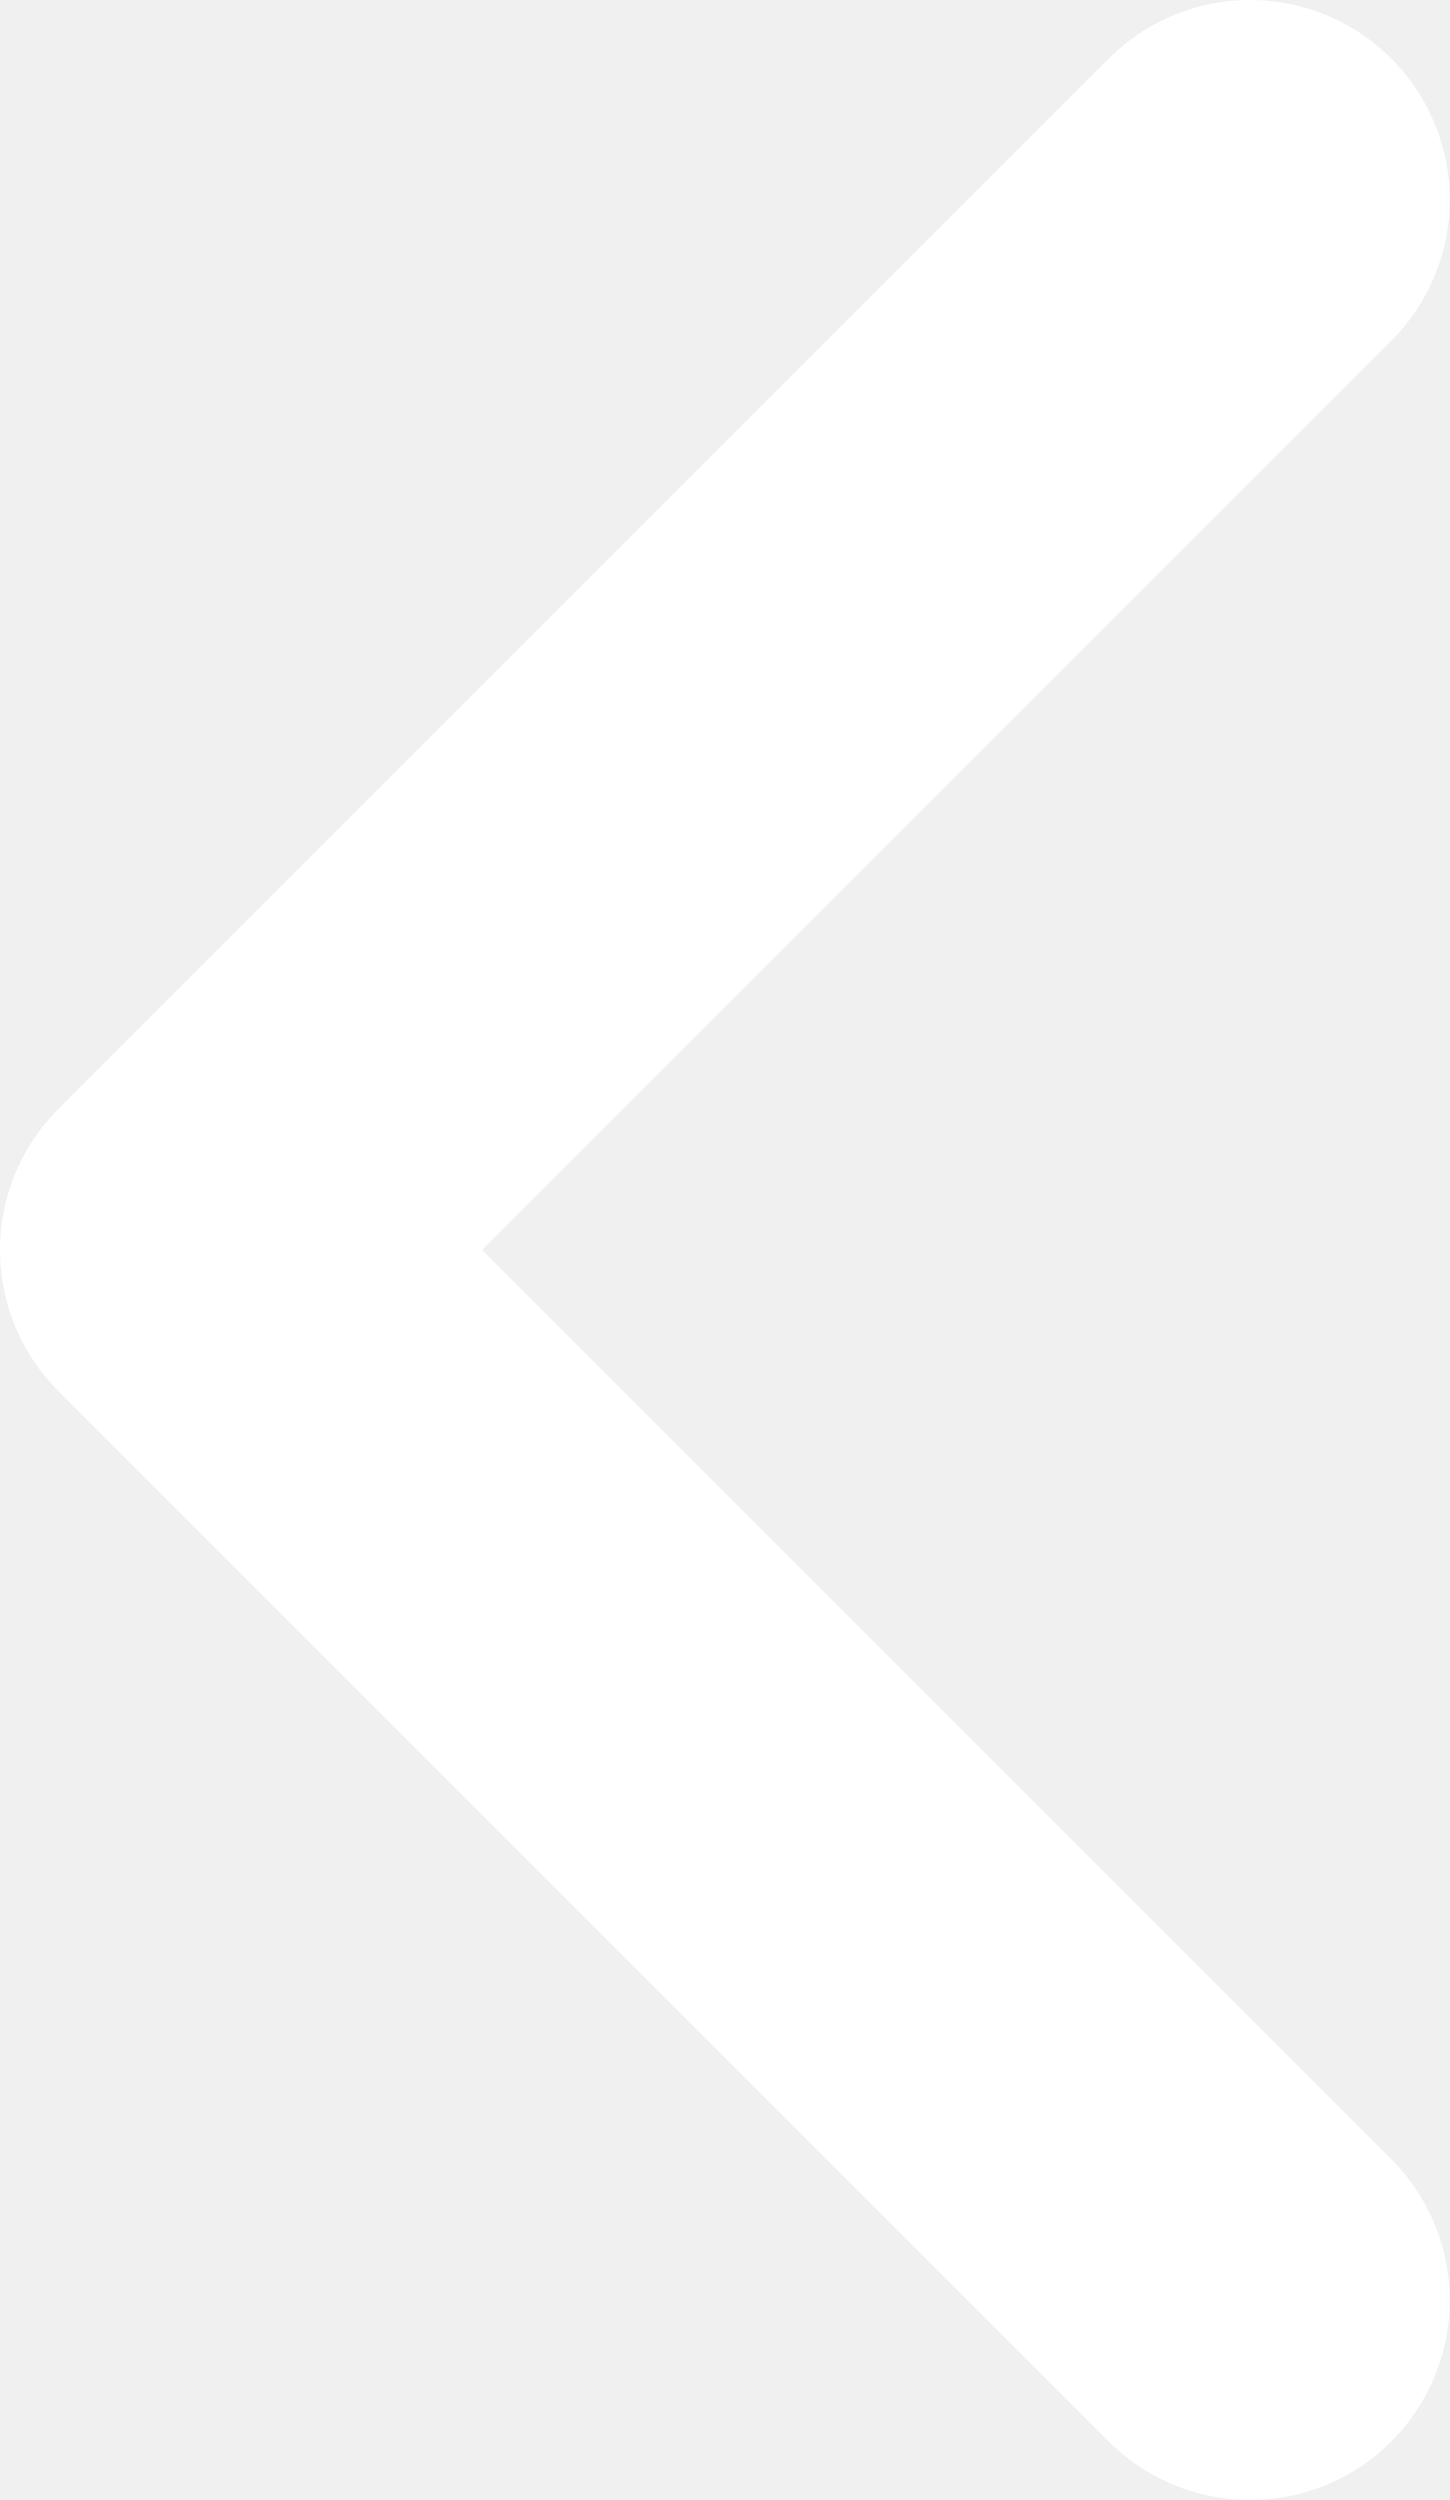
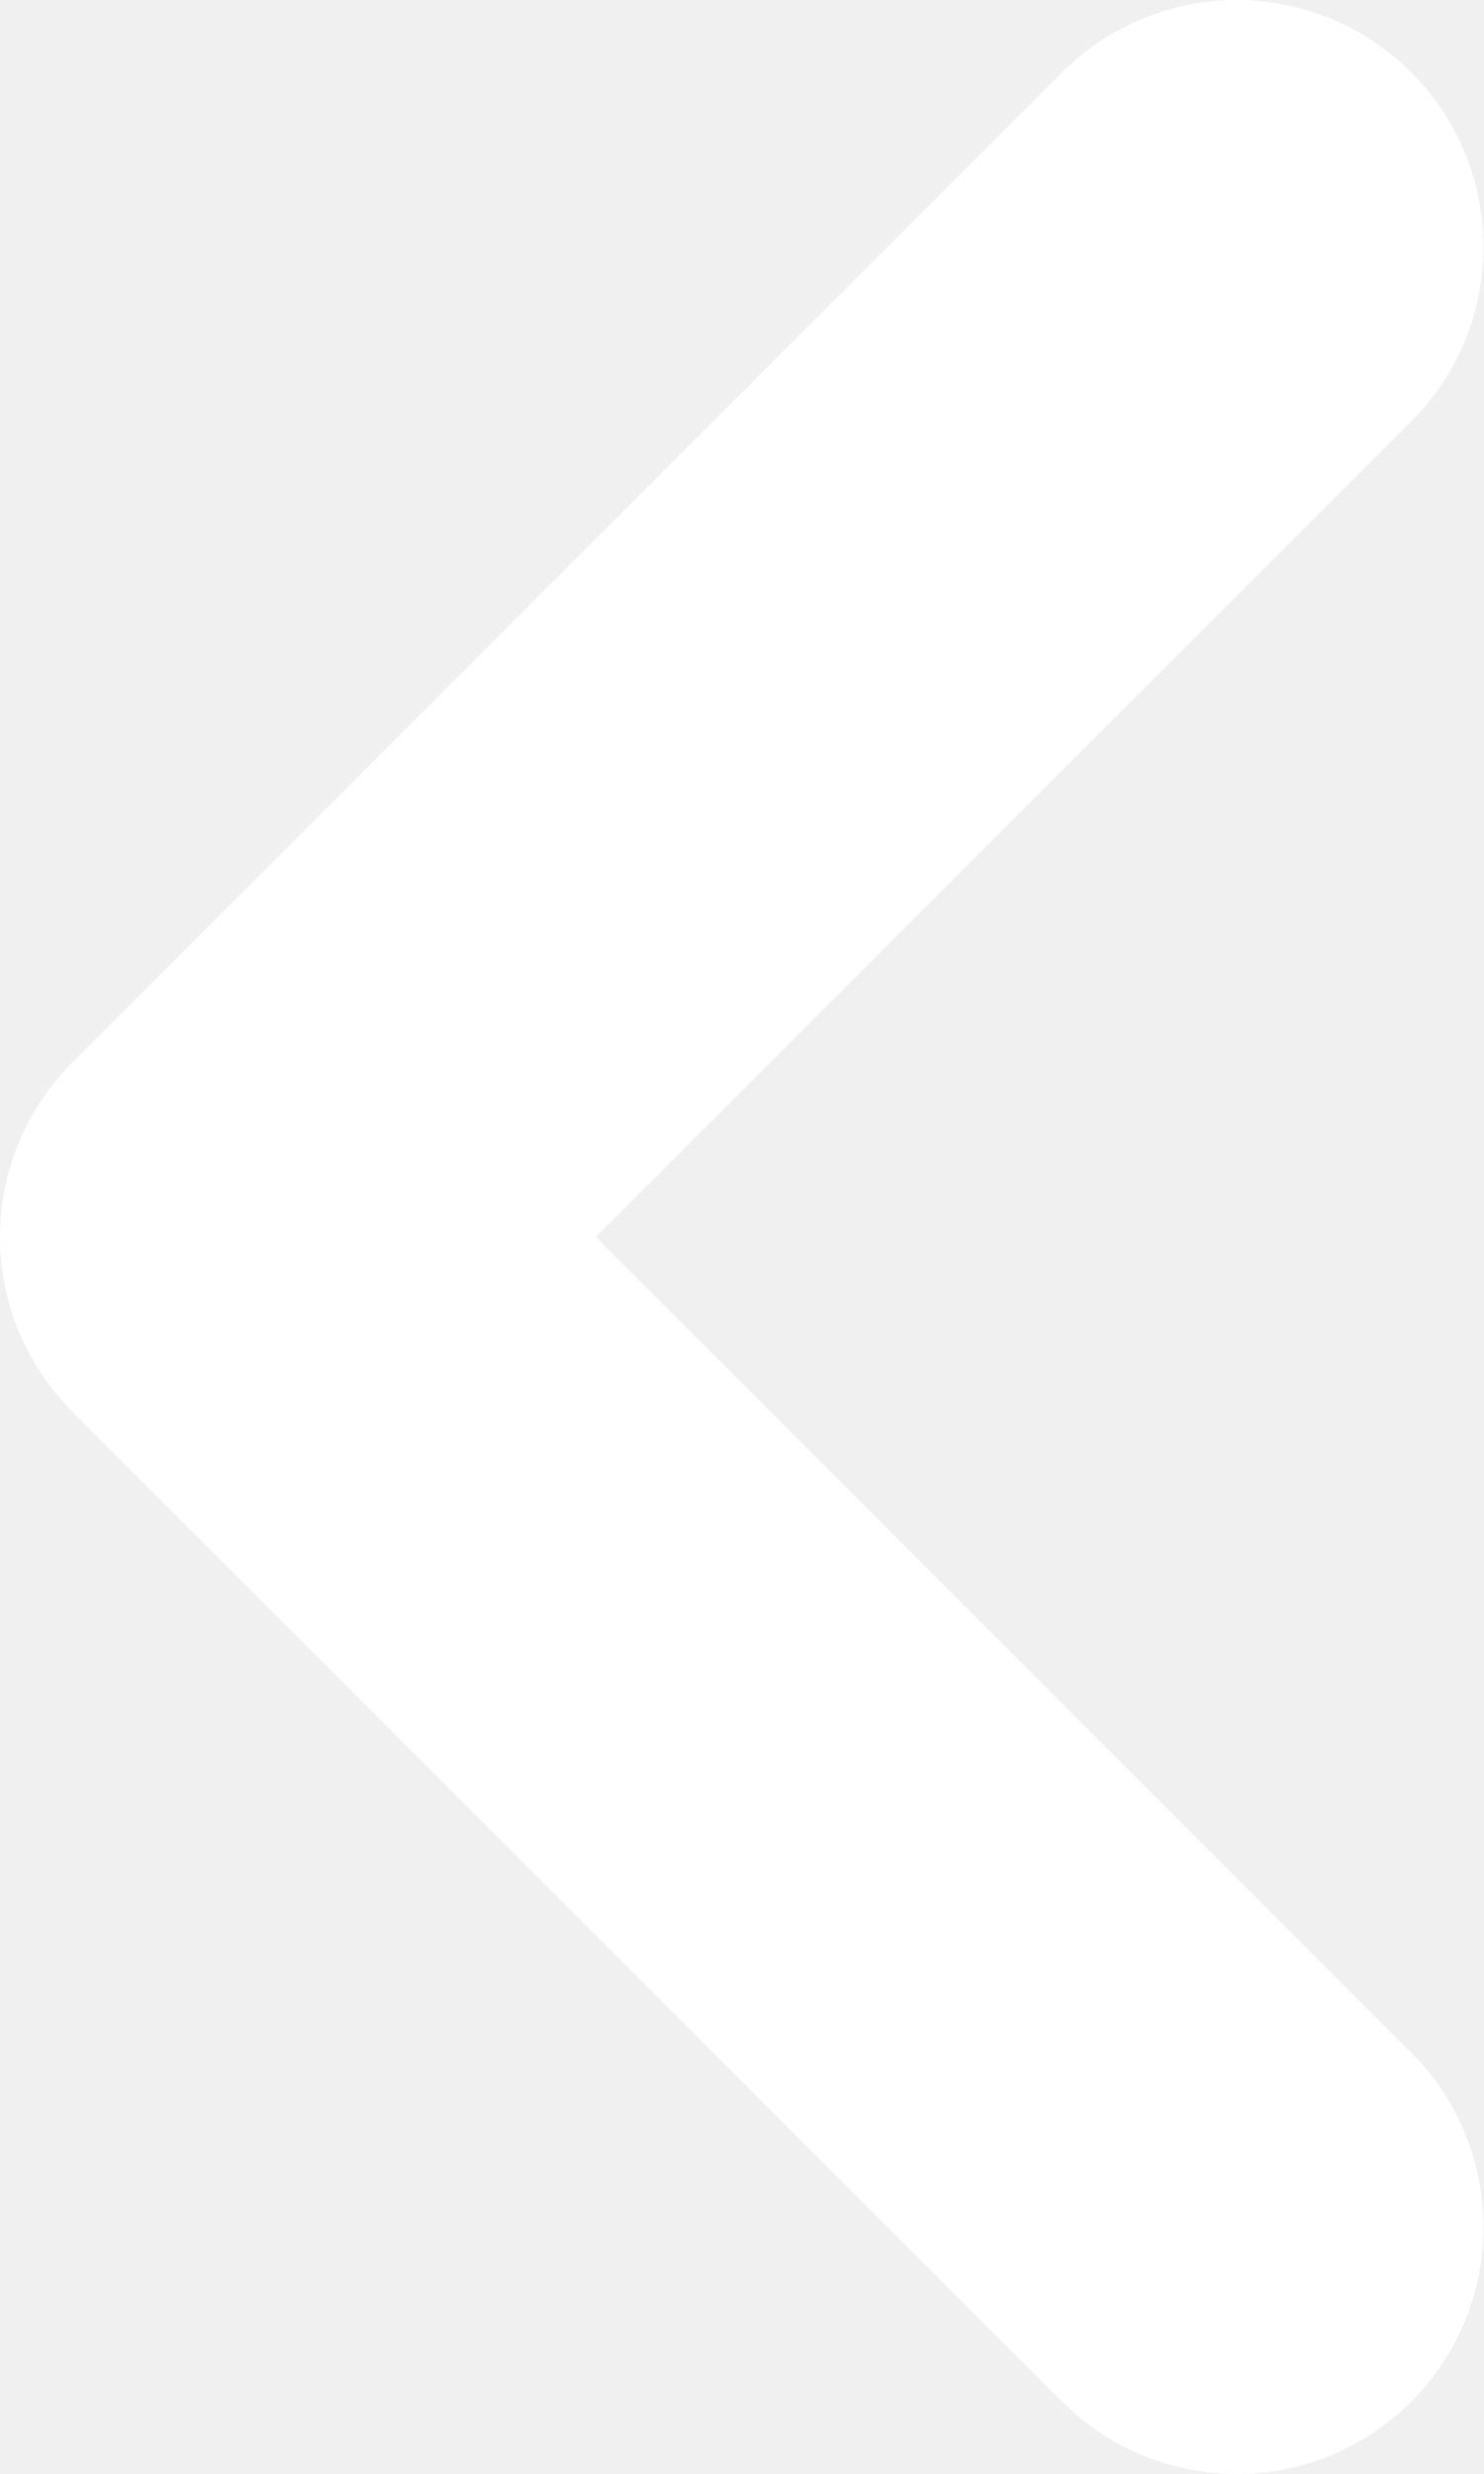
- <svg xmlns="http://www.w3.org/2000/svg" id="Layer_1" version="1.1" viewBox="0 0 7.26 12.52">
+ <svg xmlns="http://www.w3.org/2000/svg" id="Layer_2" version="1.1" viewBox="0 0 6.01 10.02">
  <defs>
    <style>
      .st0 {
        fill: none;
        stroke: #fff;
        stroke-linecap: round;
        stroke-linejoin: round;
        stroke-width: 2px;
      }
    </style>
  </defs>
-   <polyline class="st0" points="6.26 1 1 6.26 6.26 11.52" />
+   <polyline class="st0" points="5.01 9.02 1 5.01 5.01 1" />
</svg>
